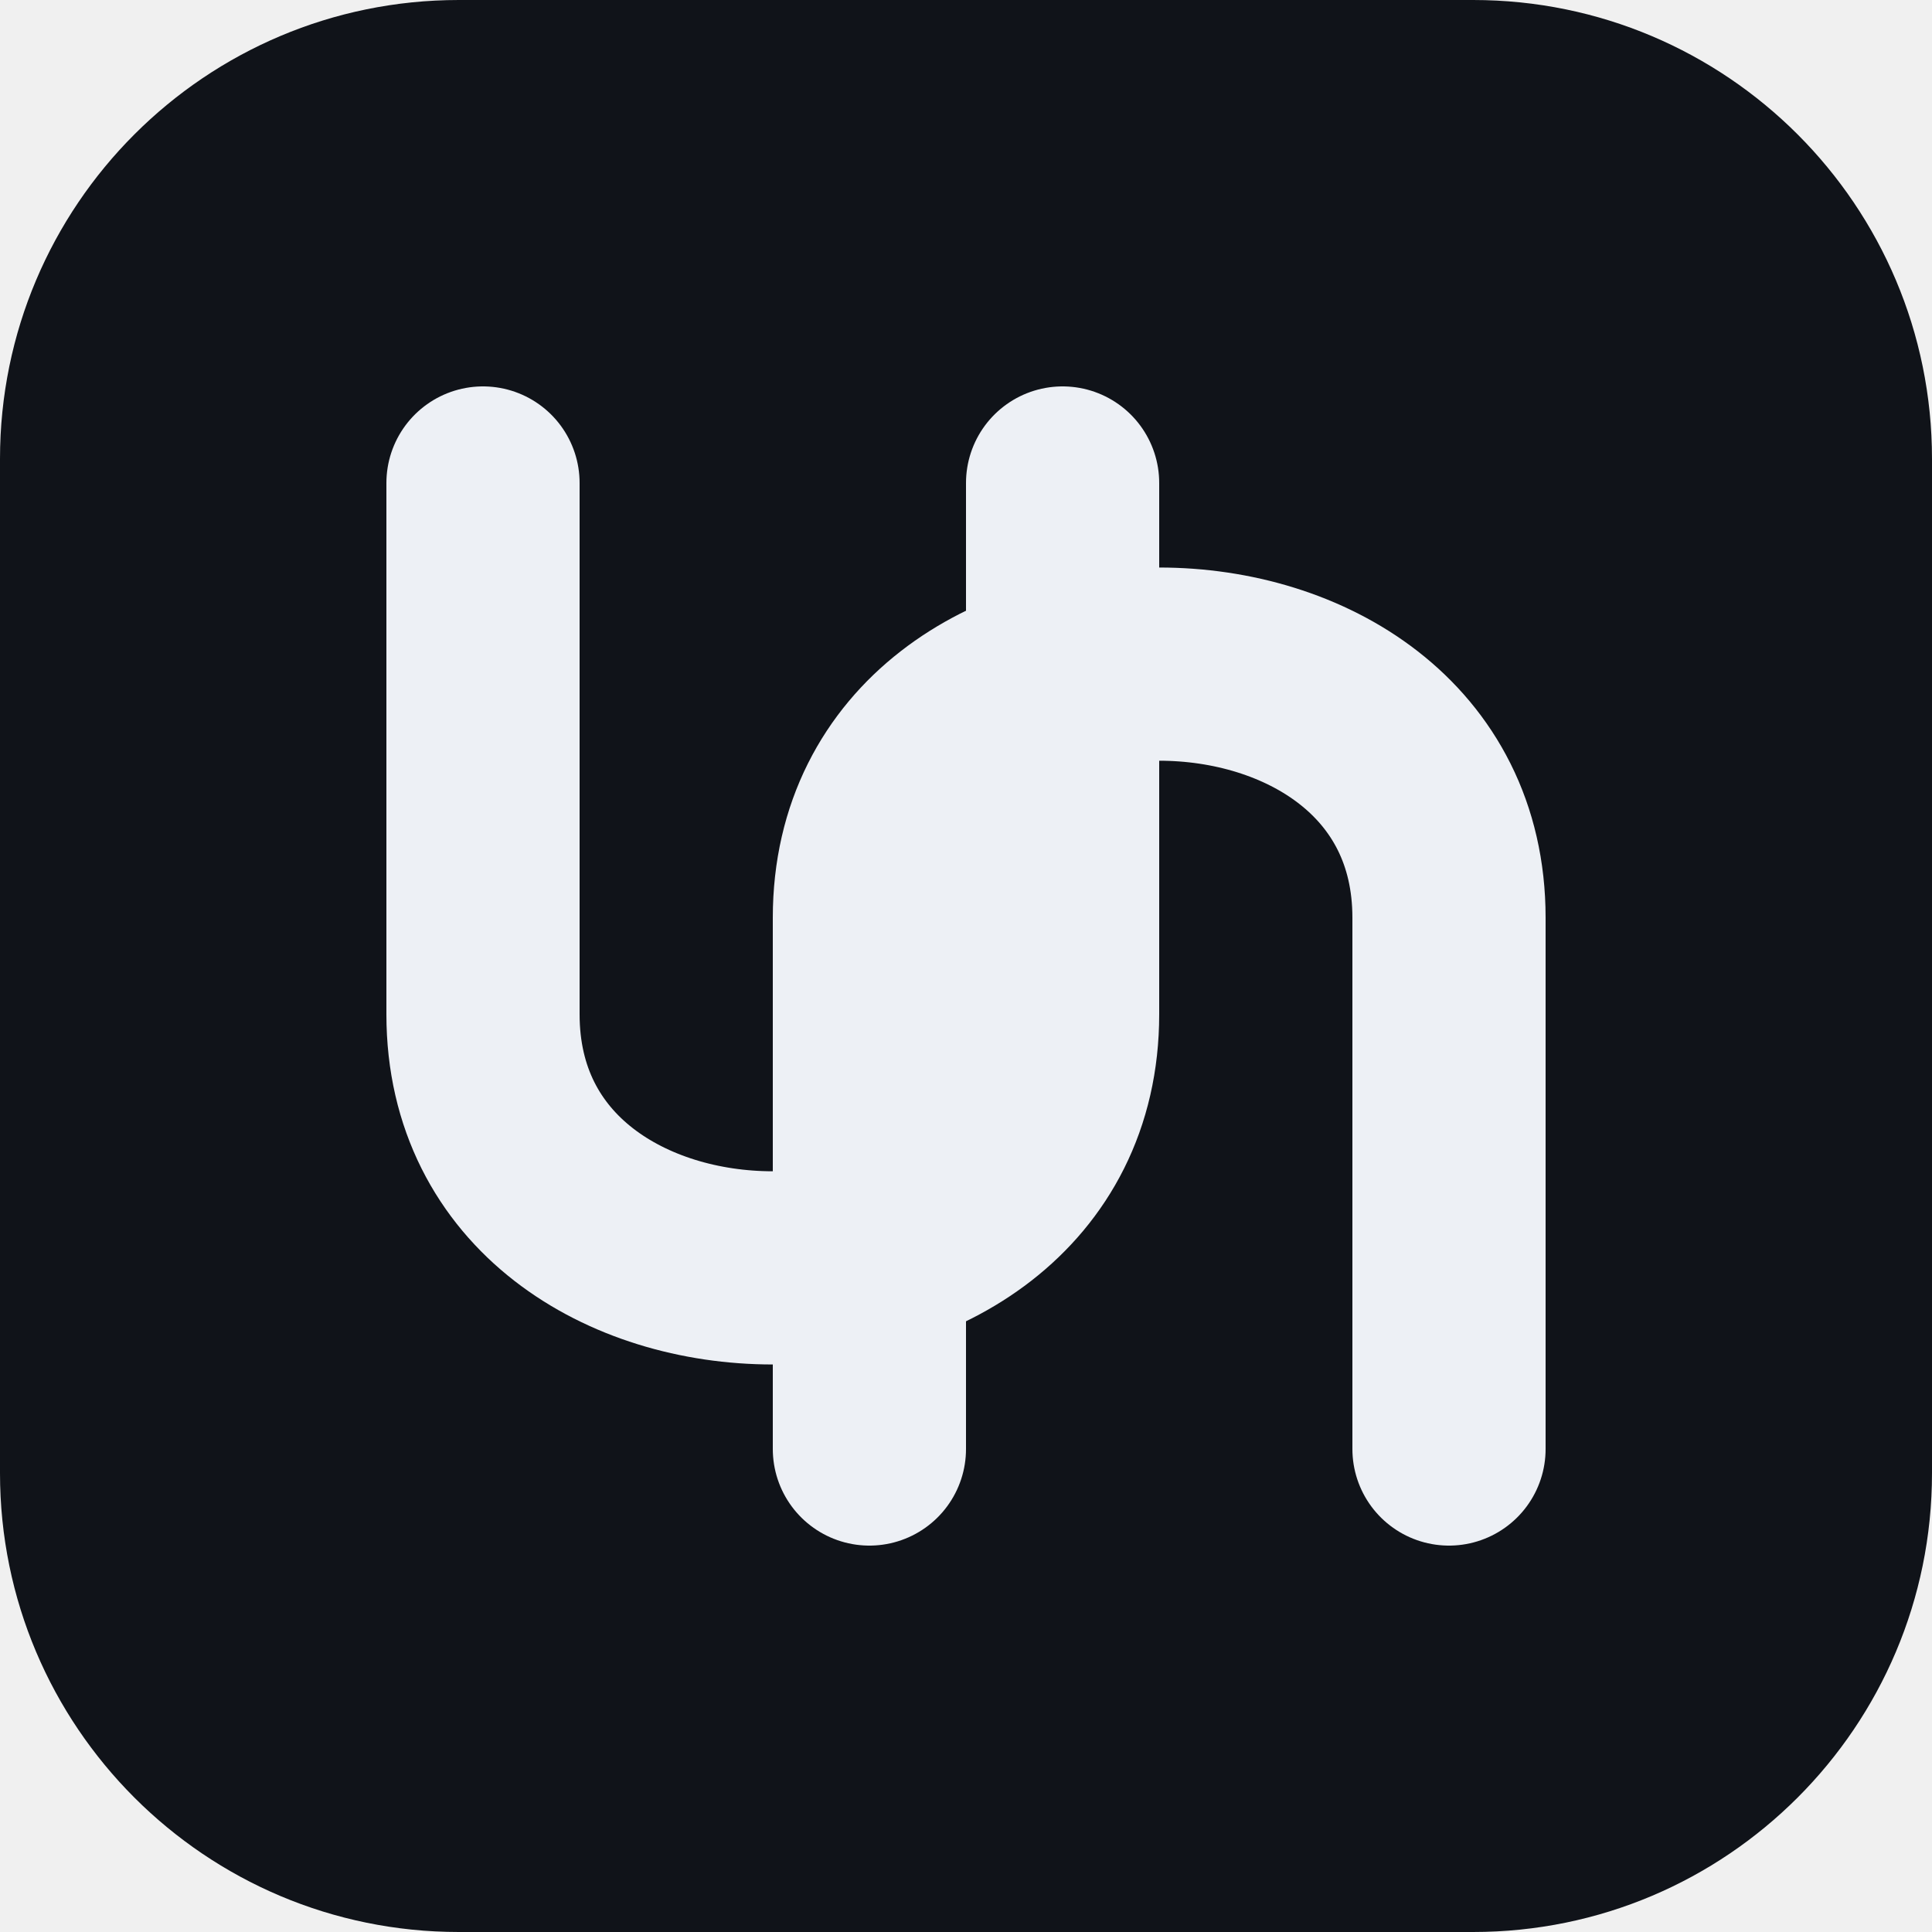
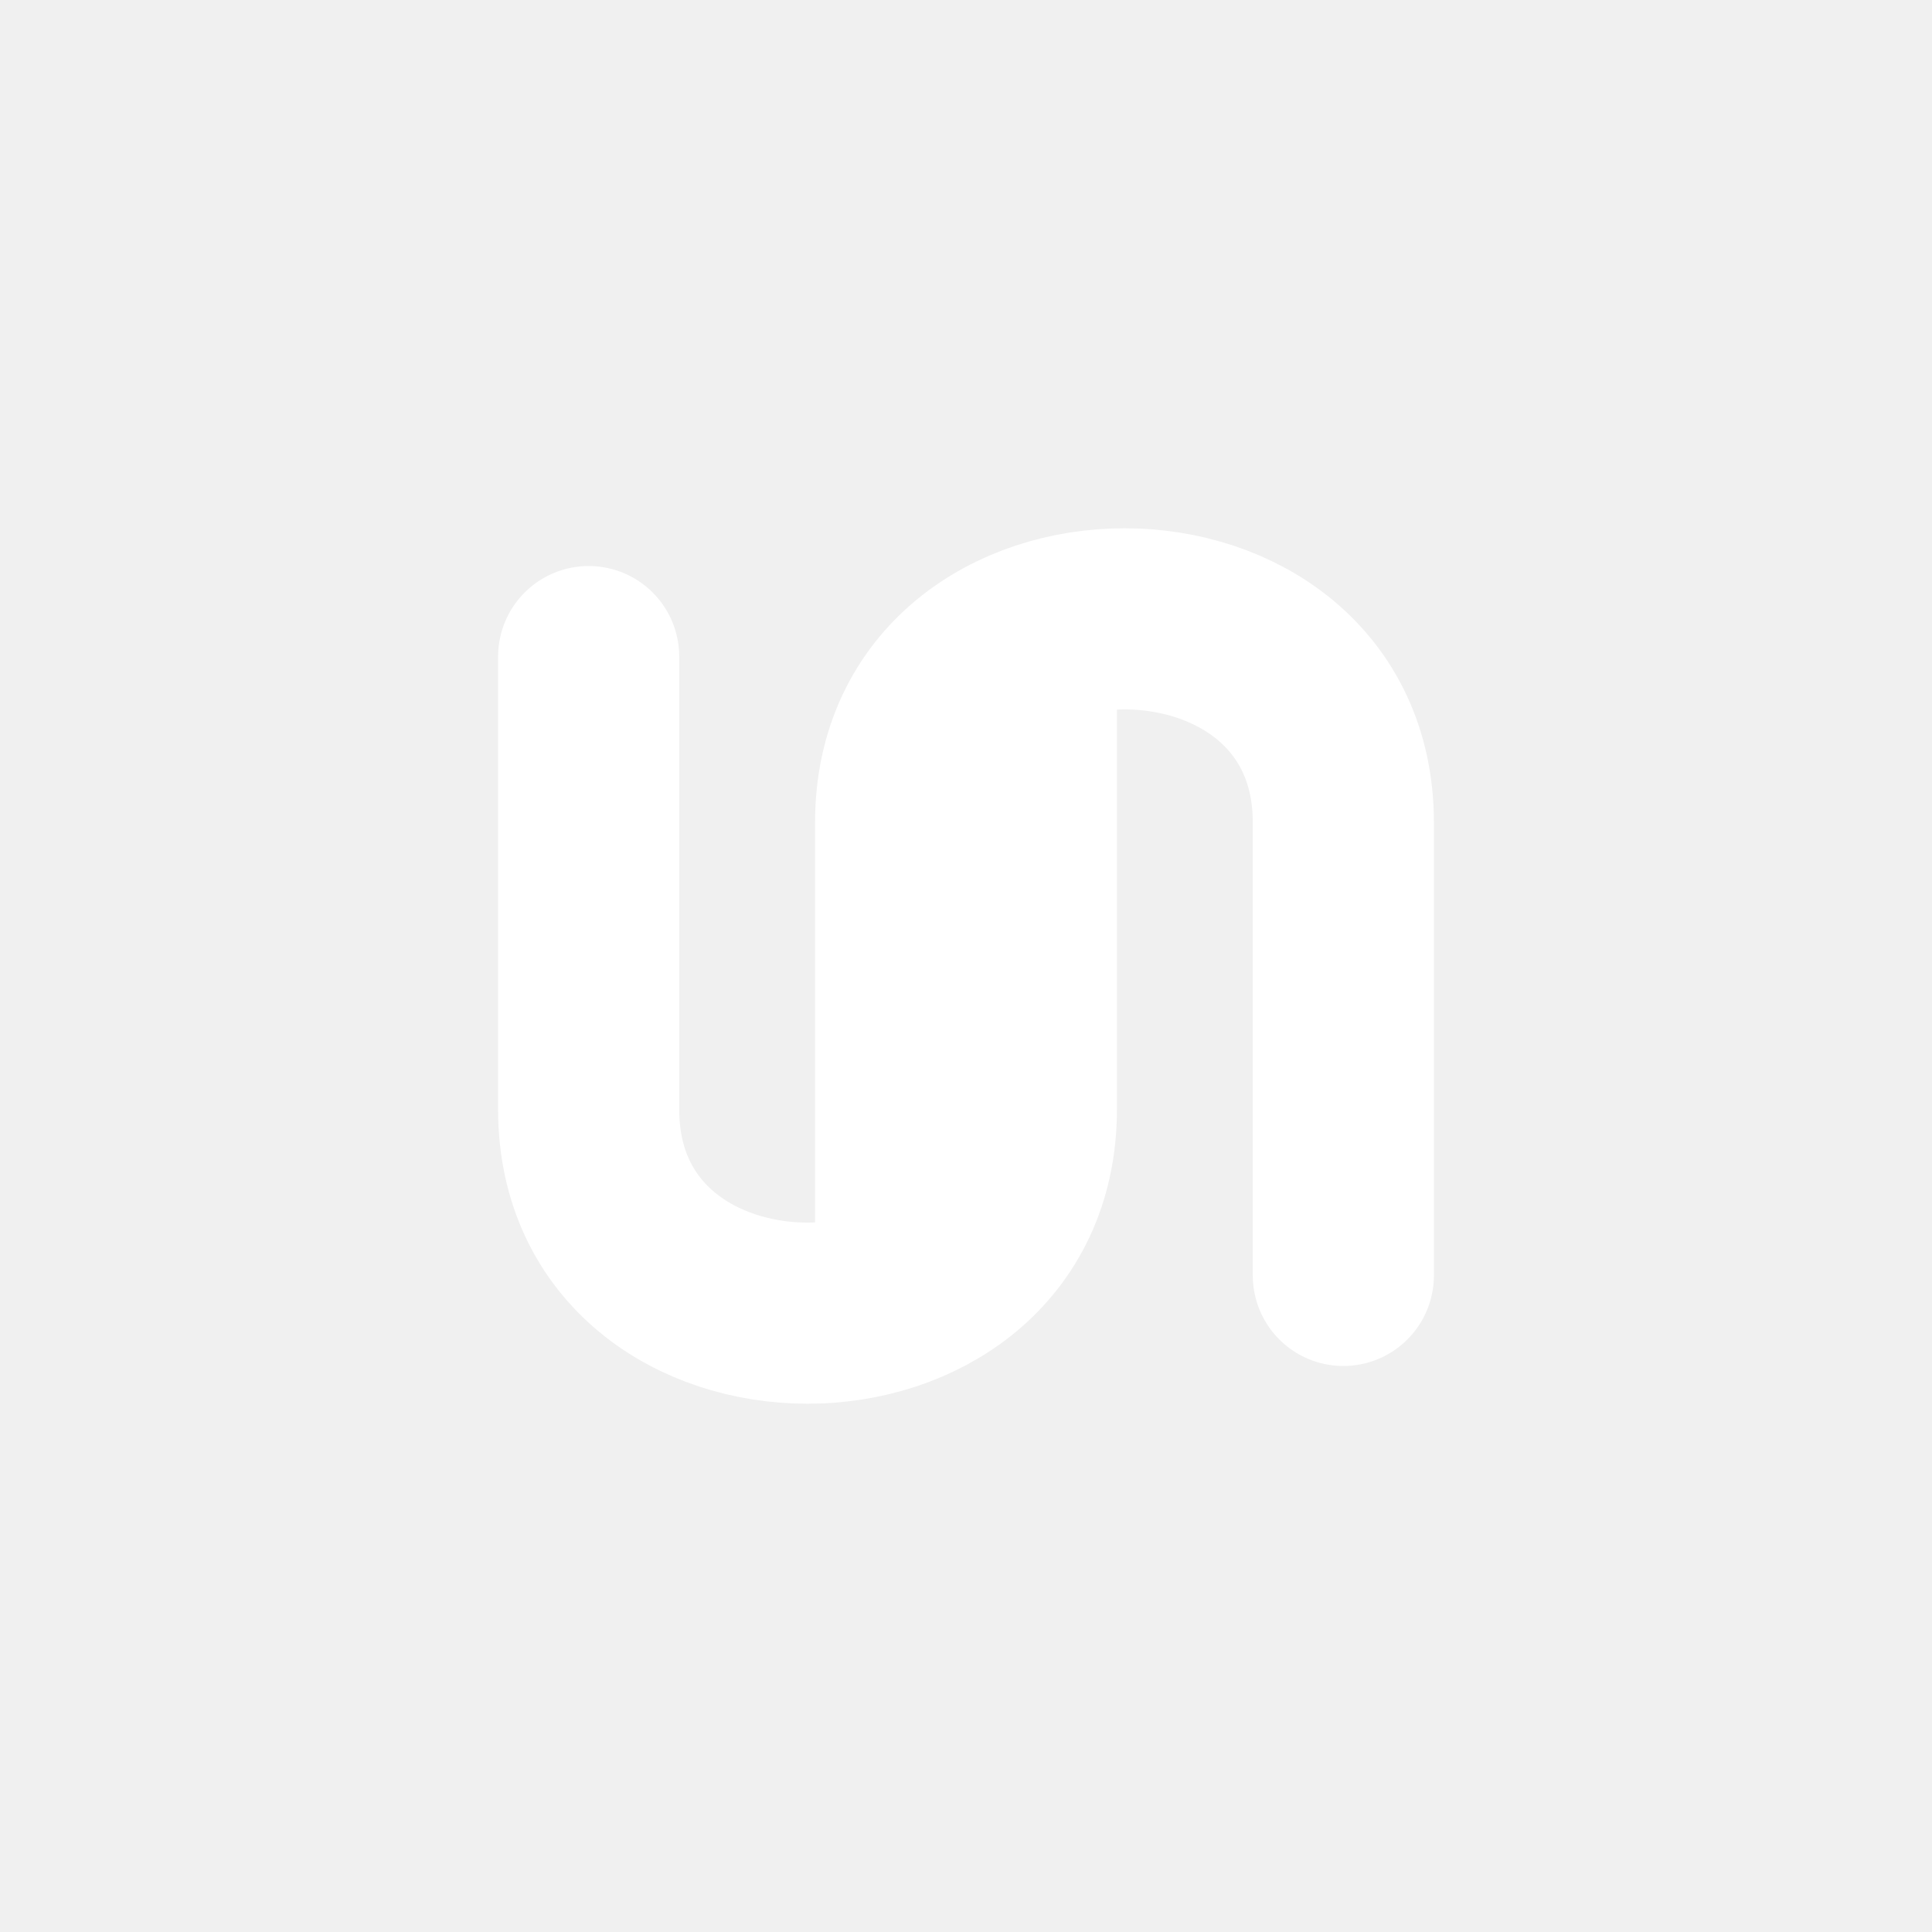
- <svg xmlns="http://www.w3.org/2000/svg" viewBox="0 0 80 80" fill="none">
-   <rect width="80" height="80" rx="19" fill="#101319" />
-   <g transform="translate(8 8)" color="#edf0f5">
-     <path d="M12 12v22c0 14 24 14 24 0V12" stroke="currentColor" stroke-width="8" stroke-linecap="round" />
-     <path d="M28 52V30c0-14 24-14 24 0v22" stroke="#edf0f5" stroke-width="8" stroke-linecap="round" />
+ <svg xmlns="http://www.w3.org/2000/svg" viewBox="0 0 512 512">
+   <g fill="none" stroke-width="48" stroke-linecap="round" stroke-linejoin="round">
+     <path d="M156 174v120c0 72 116 72 116 0V174" stroke="#ffffff" />
+     <path d="M240 338V218c0-72 116-72 116 0v120" stroke="#ffffff" />
  </g>
</svg>
